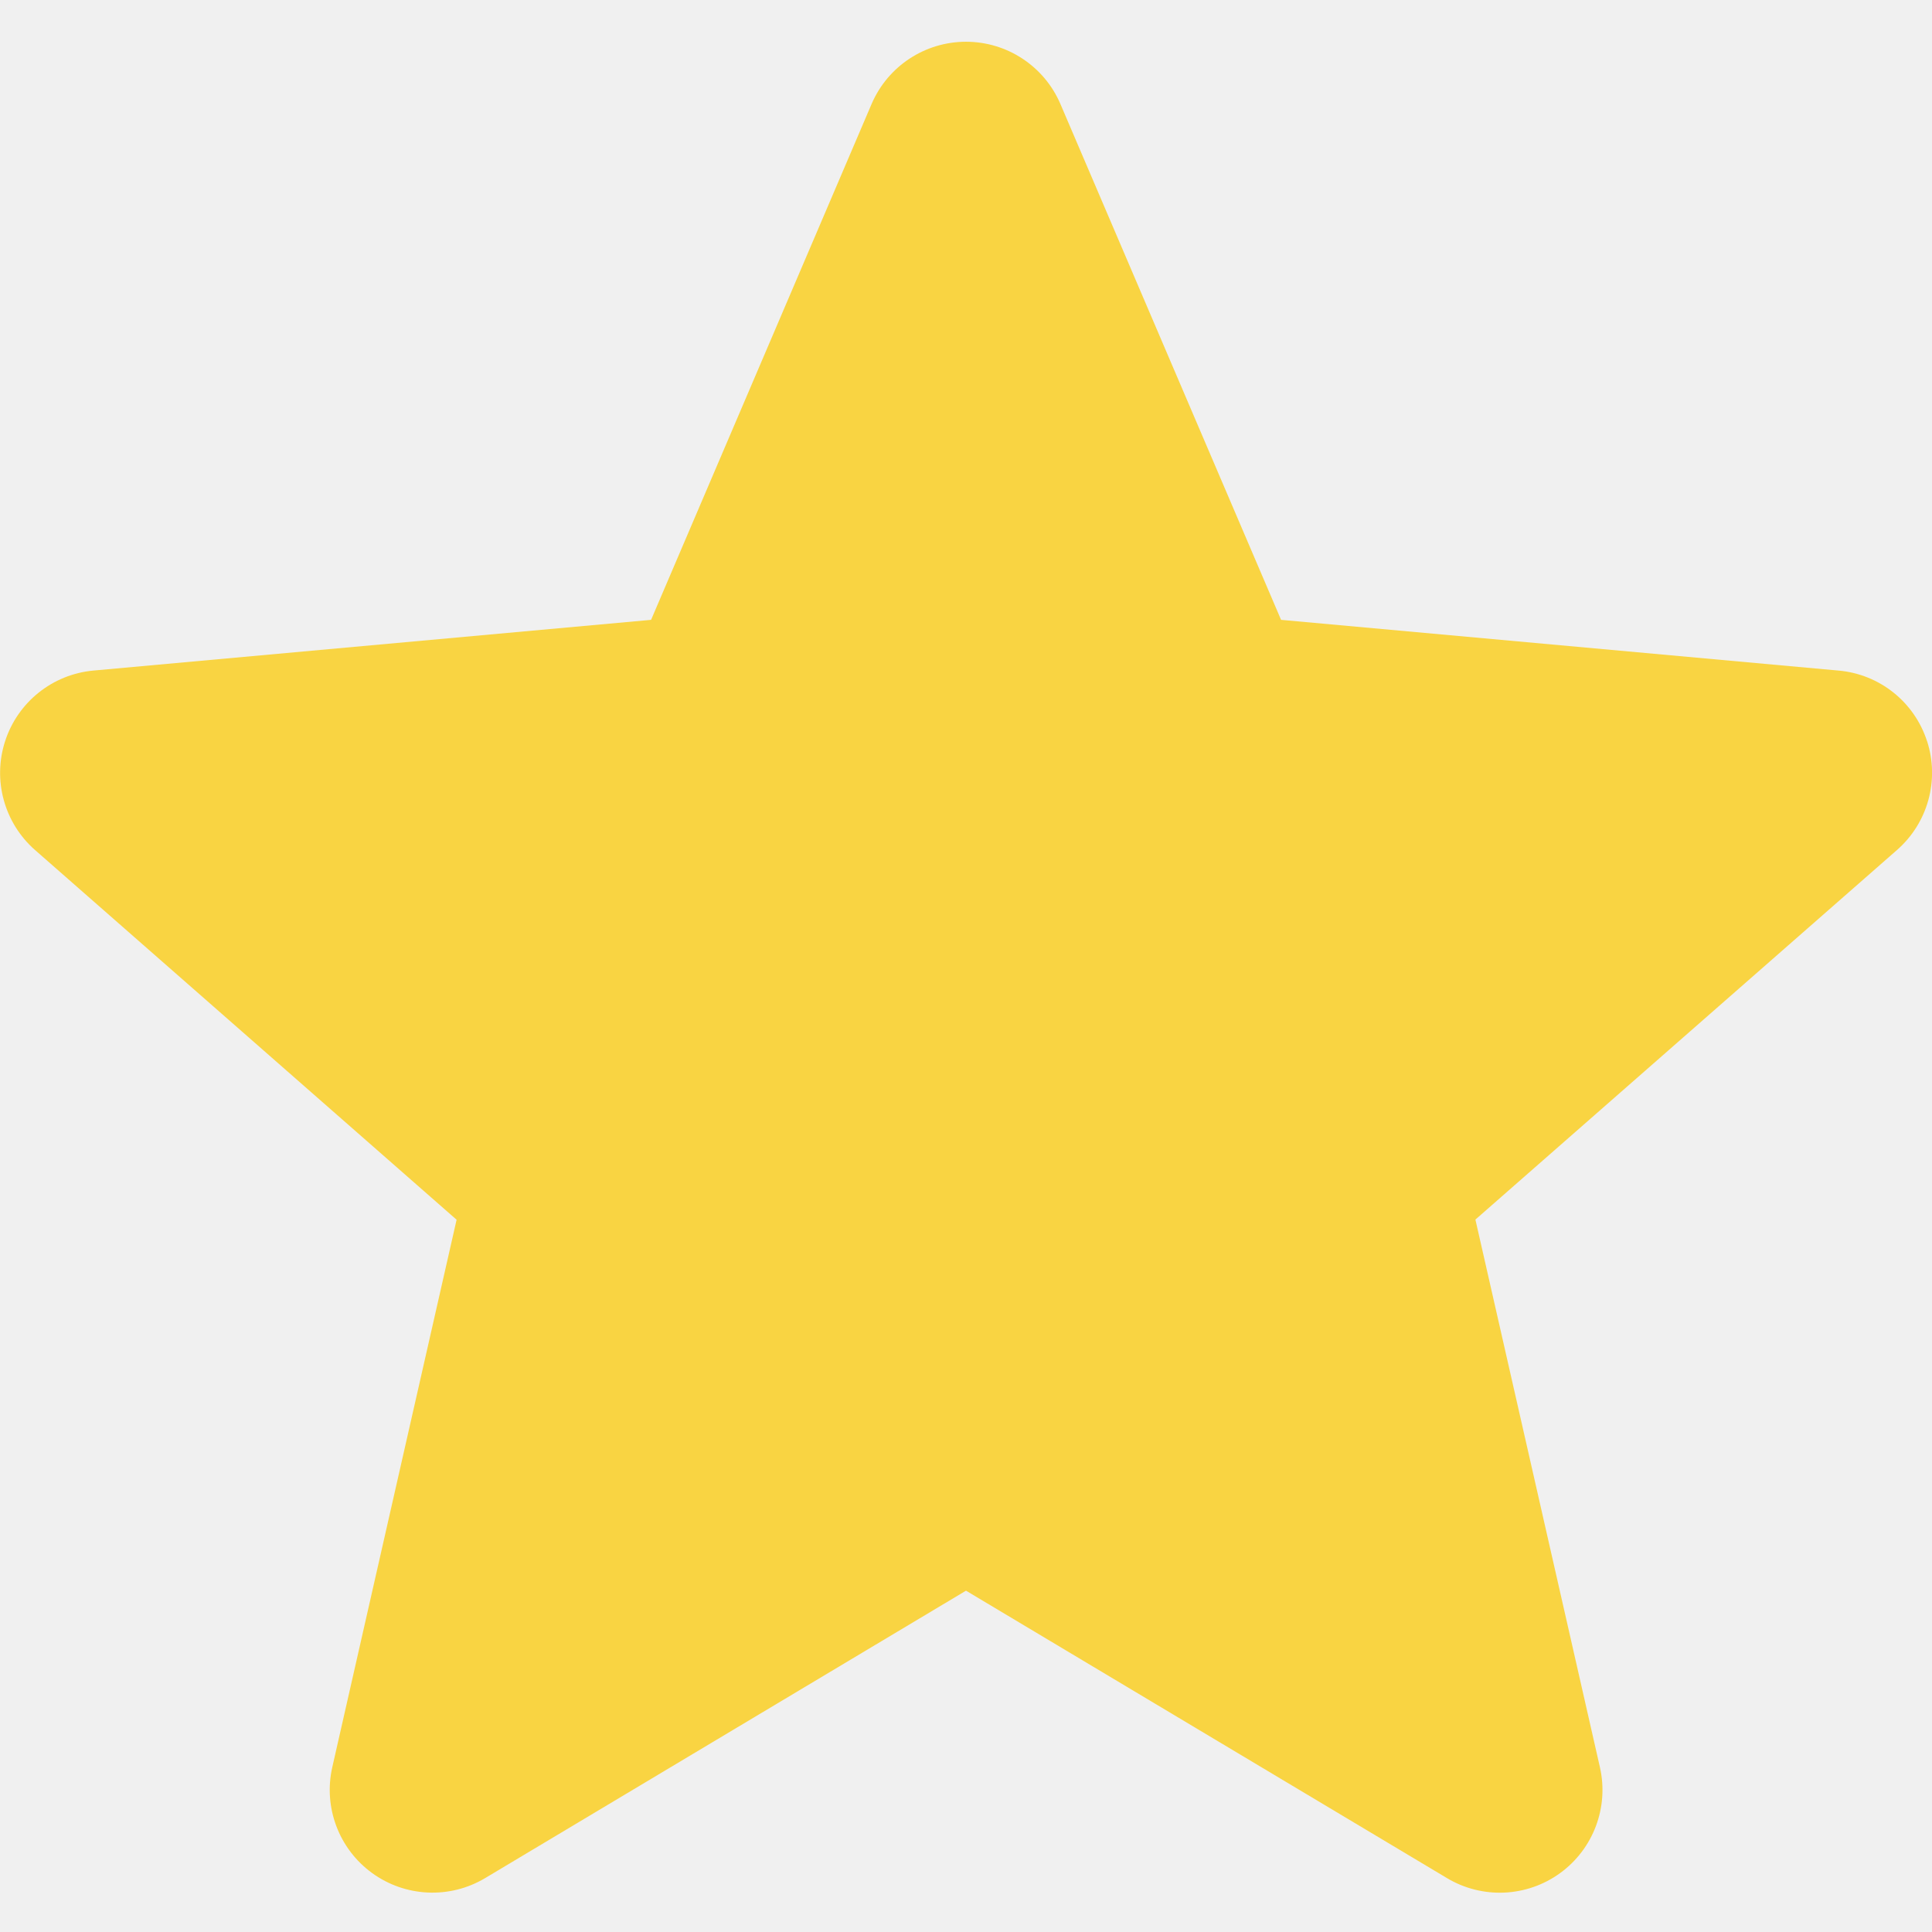
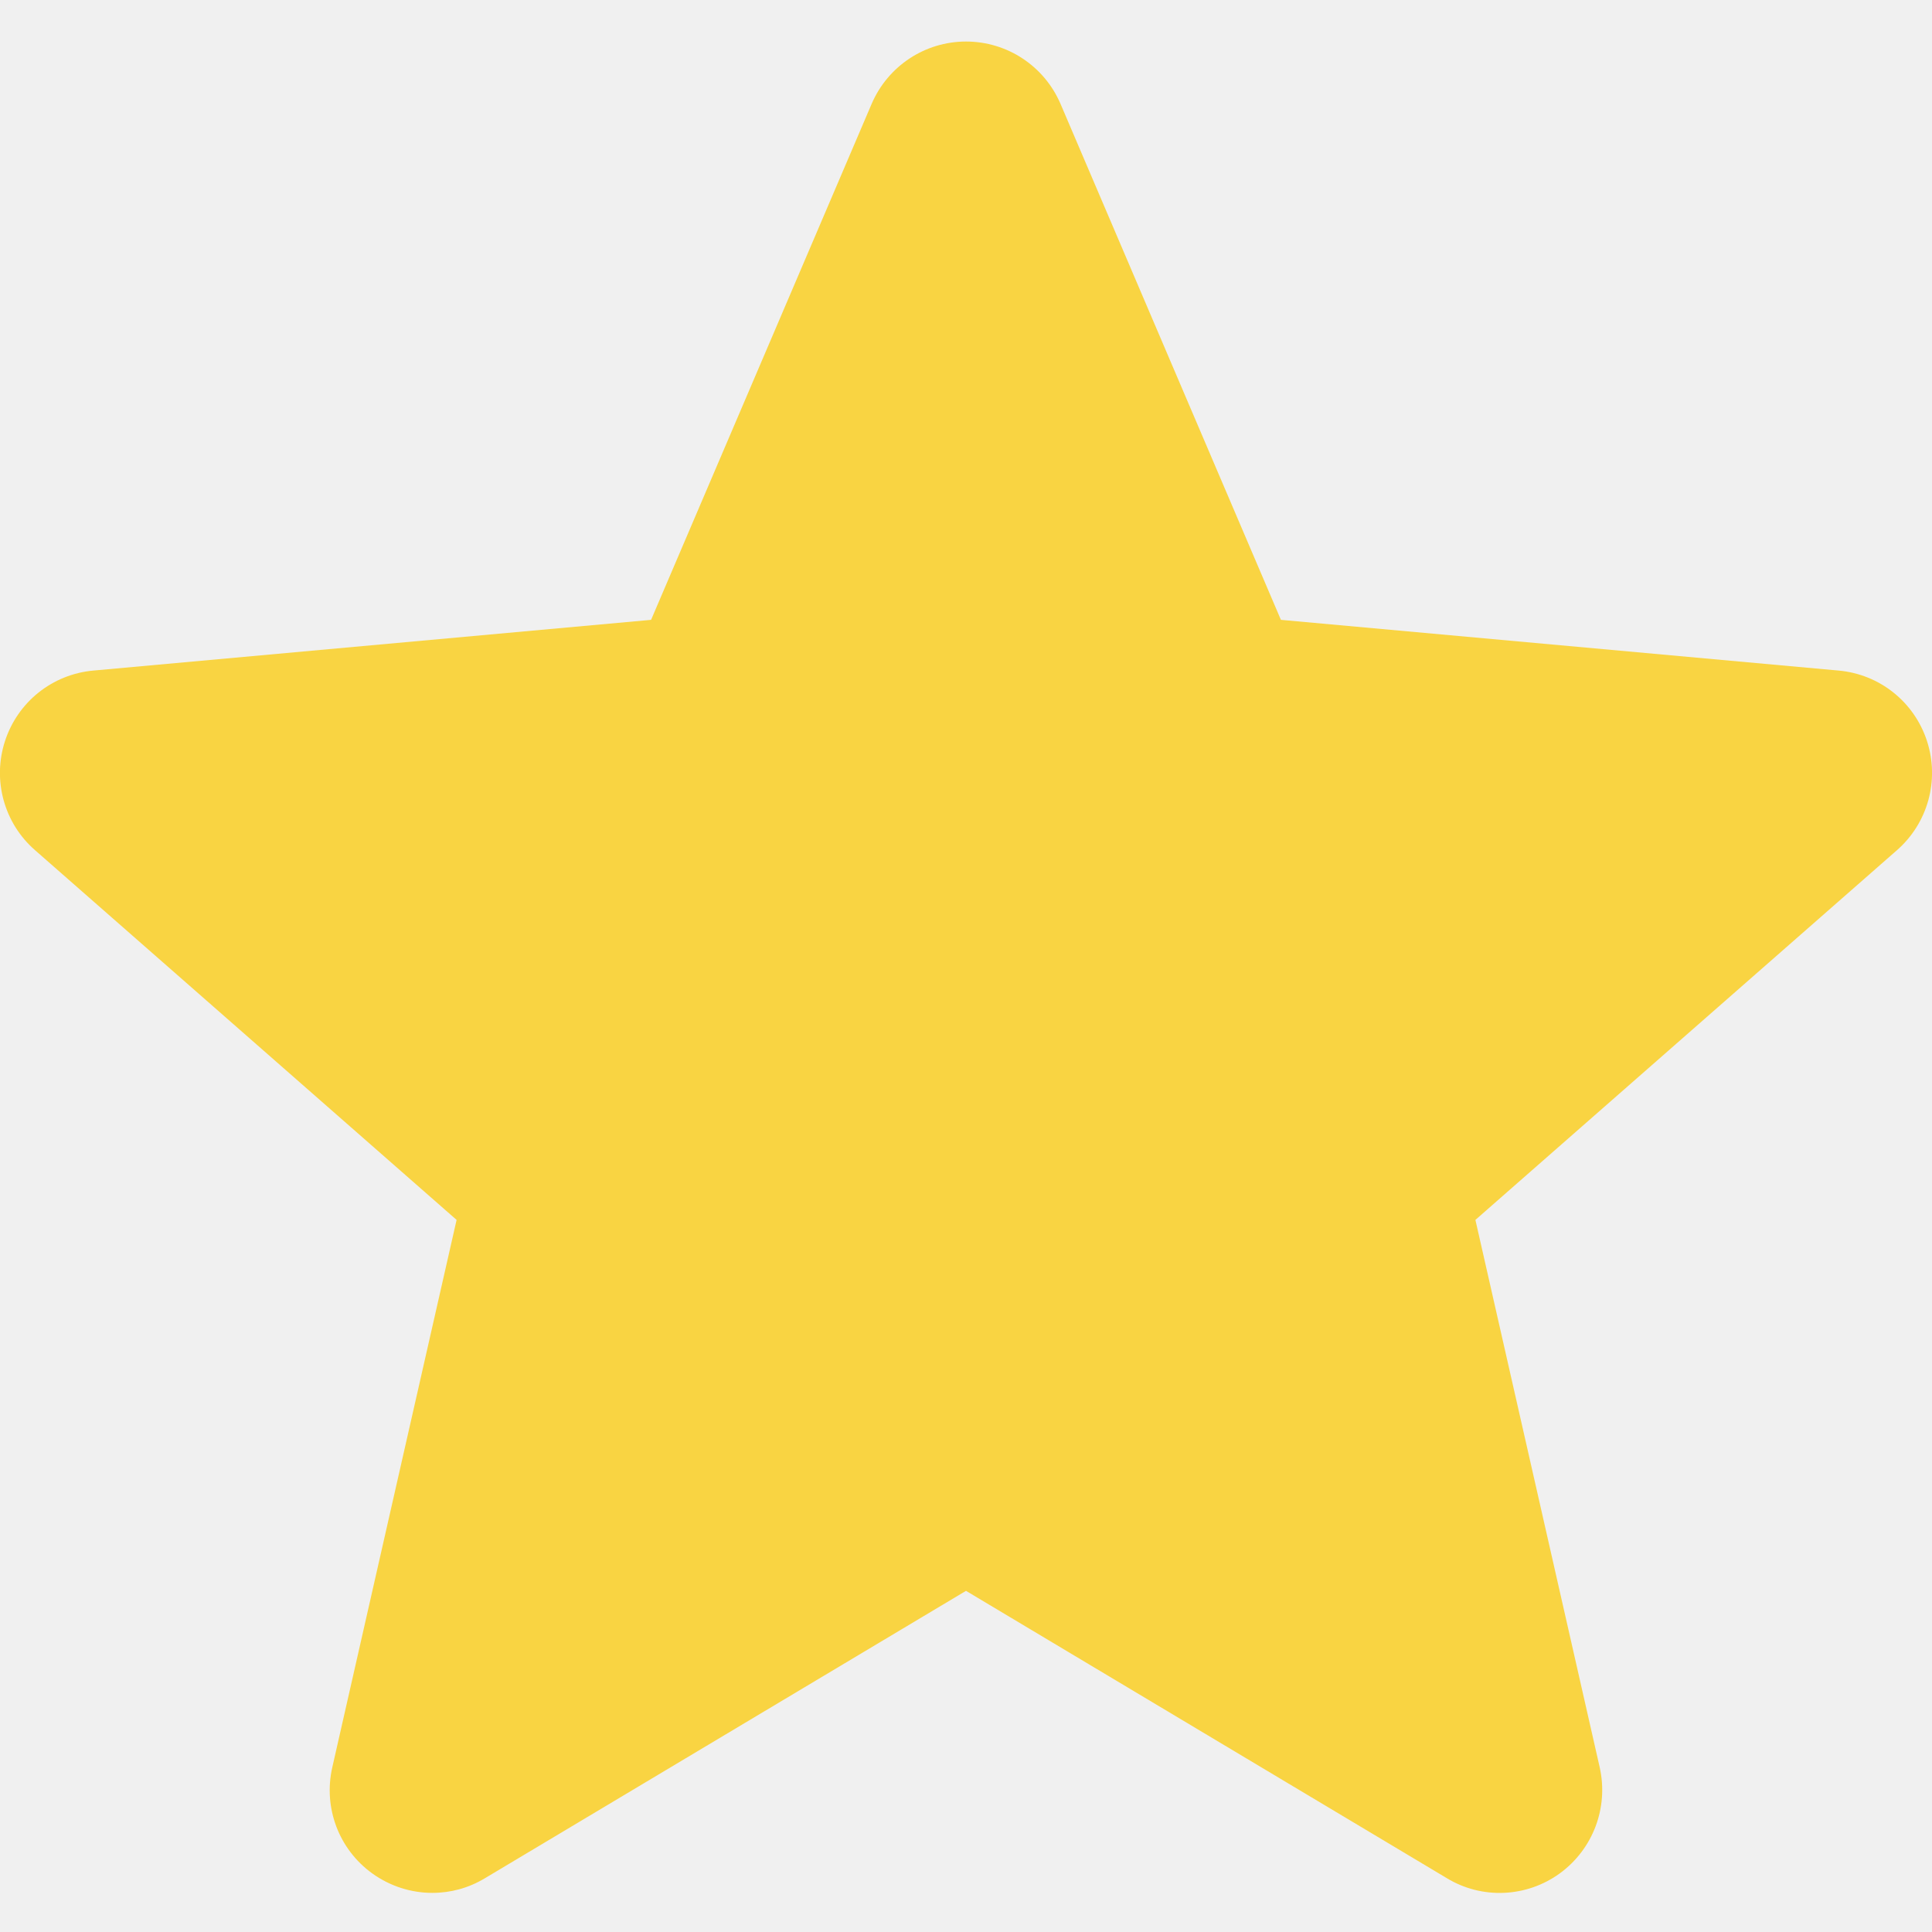
- <svg xmlns="http://www.w3.org/2000/svg" width="12" height="12" fill="none">
+ <svg xmlns="http://www.w3.org/2000/svg" width="12" height="12" viewBox="0 0 12 12" fill="none">
  <g id="icons" clip-path="url(#clip0_114_9488)">
-     <path id="Vector" d="M11.969 4.603a.636.636 0 00-.55-.438L7.957 3.85 6.586.645a.638.638 0 00-1.172 0L4.044 3.85.58 4.165A.638.638 0 00.218 5.28l2.618 2.296-.772 3.4a.638.638 0 00.948.69L6 9.88l2.987 1.785a.638.638 0 00.95-.69l-.773-3.4 2.618-2.295a.638.638 0 00.187-.678z" fill="#F9D442" />
+     <path id="Vector" d="M11.969 4.603C11.89 4.36 11.675 4.188 11.42 4.165L7.956 3.85L6.587 0.645C6.486 0.41 6.256 0.258 6 0.258C5.745 0.258 5.515 0.41 5.414 0.645L4.044 3.85L0.58 4.165C0.325 4.188 0.11 4.36 0.031 4.603C-0.048 4.846 0.025 5.113 0.218 5.281L2.836 7.577L2.064 10.977C2.007 11.227 2.104 11.486 2.312 11.636C2.423 11.716 2.554 11.757 2.685 11.757C2.799 11.757 2.911 11.727 3.012 11.666L6 9.881L8.987 11.666C9.205 11.798 9.481 11.786 9.688 11.636C9.895 11.485 9.992 11.227 9.936 10.977L9.164 7.577L11.782 5.281C11.974 5.113 12.048 4.847 11.969 4.603Z" fill="#F9D442" />
  </g>
  <defs>
    <clipPath id="clip0_114_9488">
-       <path fill="#fff" d="M0 0h12v12H0z" />
+       <rect width="12" height="12" fill="white" />
    </clipPath>
  </defs>
</svg>
